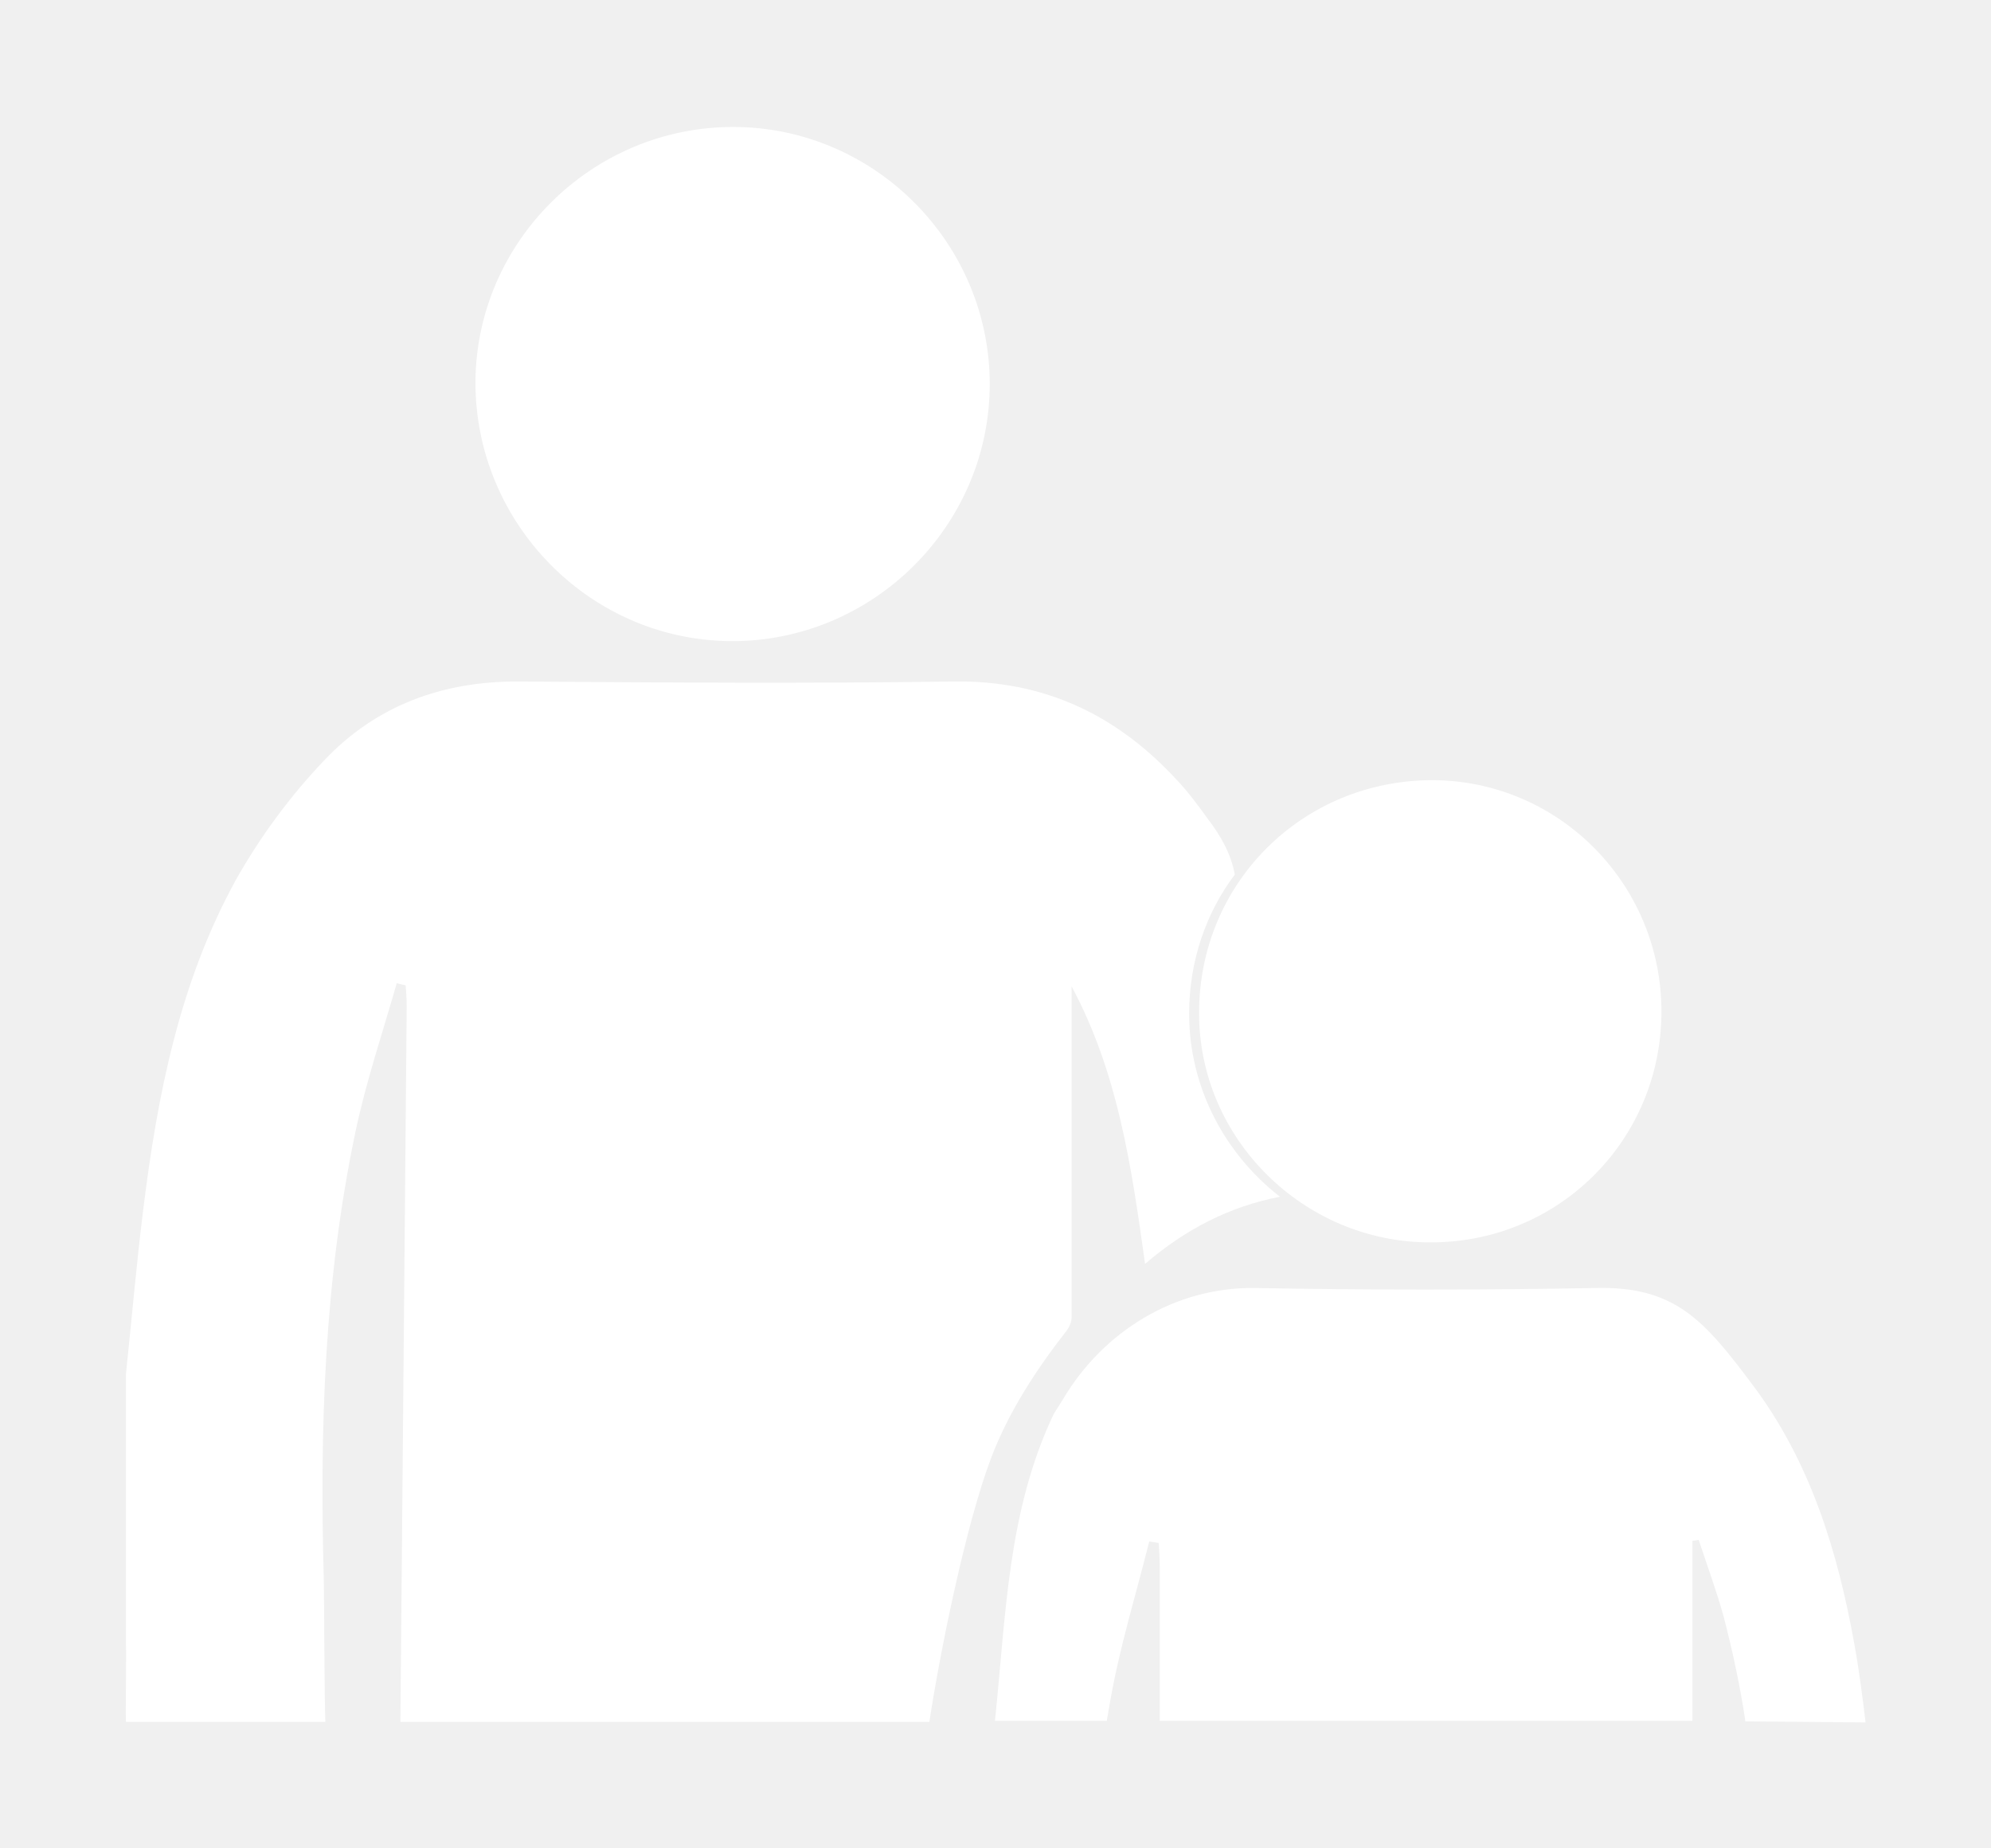
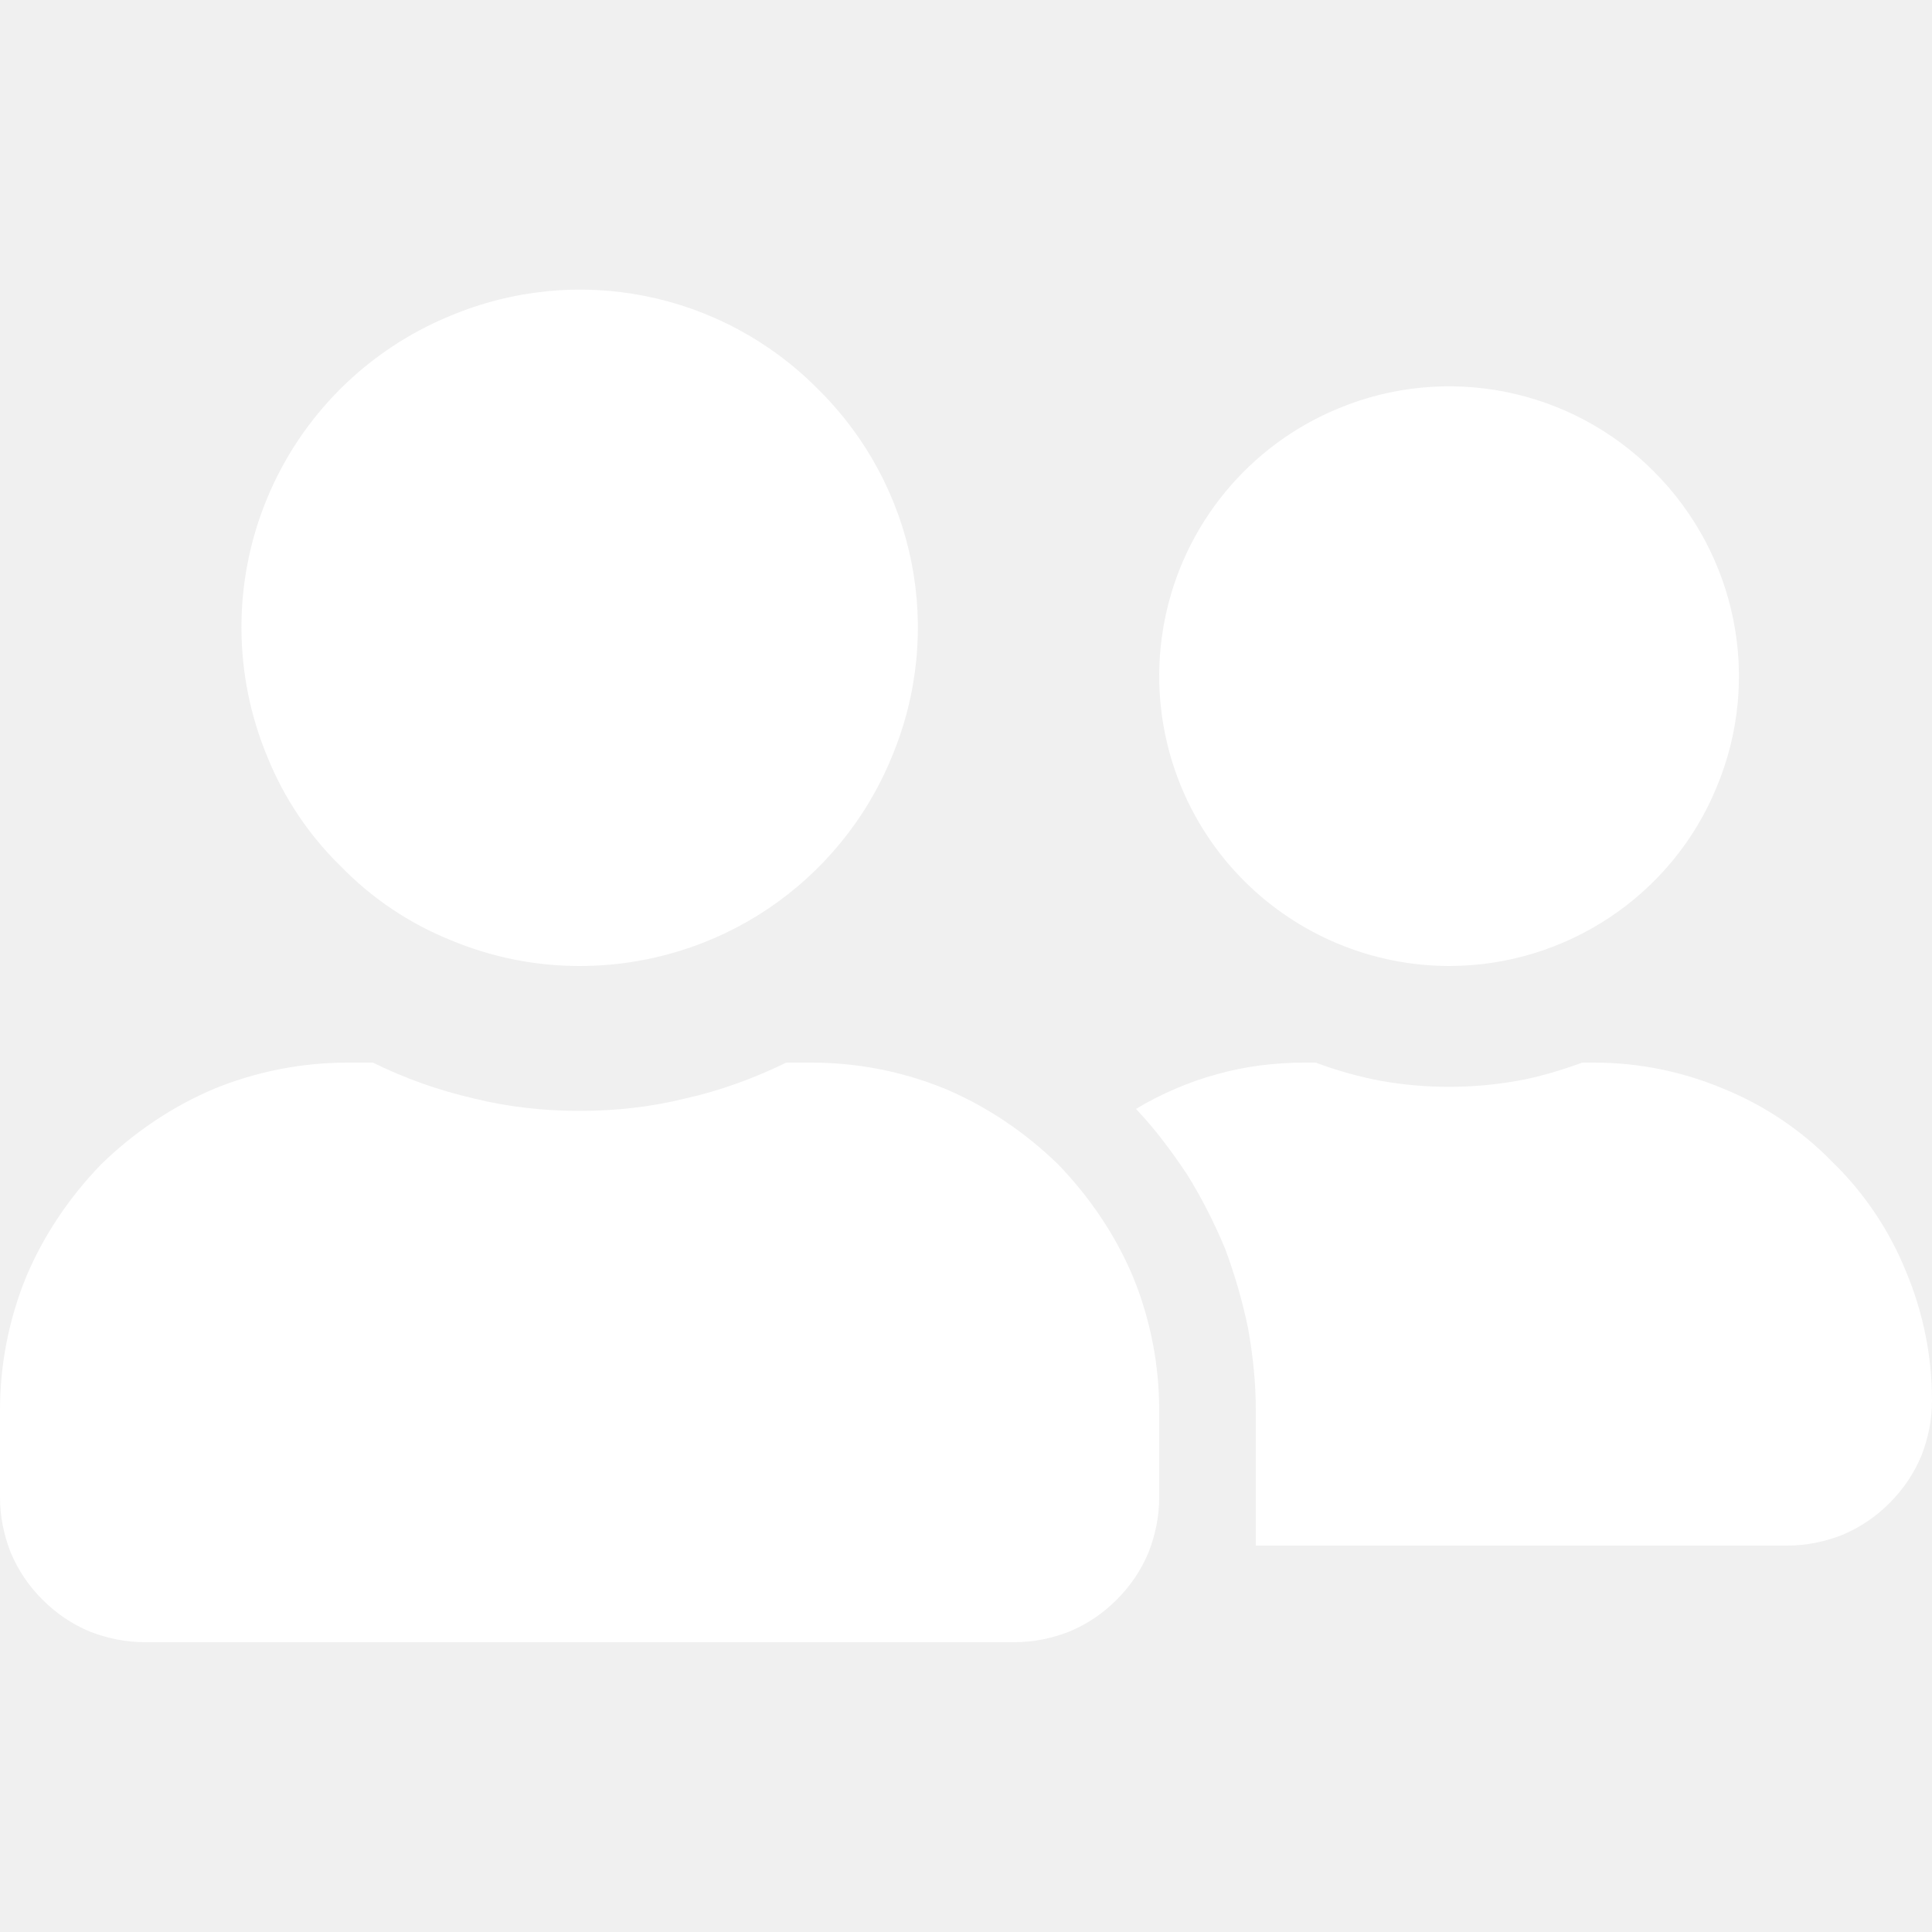
- <svg xmlns="http://www.w3.org/2000/svg" viewBox="0 0 379.4 352.2" fill="#fff">
-   <path d="M226.6 193.2c0-10 3.2-19.2 8.7-26.5-.7-3.9-2.6-7.3-5.2-10.7-1.8-2.5-3.8-5.2-6-7.5-11.3-12.2-25.1-18.9-42.5-18.6-27.5.4-55.2.2-82.7 0-14.6-.1-27.2 4.6-37 14.9-6.6 6.9-12.4 14.8-17 23-10.7 19.5-14.9 40.9-17.6 62.7-1.3 10.4-2.2 21-3.3 31.4v51.7c.1 1.1-.1 13.5 0 14.6h38c-.2-5.3-.2-21.9-.3-27.2-.8-28.5.1-57 6-85.1 2-9.6 5.2-19 7.9-28.5.7.2 1.2.3 1.7.4.1 1.4.2 2.6.2 4l-1.2 136.4h100.8c2-13.2 6.9-37.5 11.8-50.4 3.3-8.7 8.6-16.8 14.3-24.1.6-.8 1-1.7 1-2.7v-63c8.8 16.4 11.4 34.2 14 52.9 7.7-6.6 16-10.9 25.7-12.8-10.4-8.1-17.3-20.7-17.3-34.9zm-87.4-71c27 .2 49.4-21.9 49.4-49 0-26.9-22-49-48.9-49s-49 21.9-49.1 48.7c0 26.9 21.8 49.1 48.6 49.3z" />
-   <path d="M200.8 269.5c-8.8 18.5-9.1 38.3-11.2 58.5h21.3l.7-4c1.8-10.2 4.9-20.2 7.4-30.2l1.8.3c.1 1.5.2 3.1.2 4.6V328h101.5v-34.3c.4-.1.8-.1 1.2-.2 1.6 4.9 3.4 9.7 4.8 14.8 1.7 6.6 3.1 13.1 4.1 19.8l22.9.2c-.6-4.9-1.2-9.8-2.1-14.7-3.2-18-8.5-35.1-19.4-49.6-9.2-12.3-14.8-18.9-30-18.5-21.6.4-43.2.4-64.8 0h-.4c-14.8-.1-28.5 8.1-36.3 21.3l-1.7 2.7zm71.7-32.7c24.5.1 44.1-19.5 44.1-44 0-24.3-19.5-44-43.6-44.1-24.8 0-44.5 19.6-44.5 44.3-.1 24 19.9 43.8 44 43.8z" />
+ <svg xmlns="http://www.w3.org/2000/svg" viewBox="0 0 20 14" width="20" height="20">
+   <style />
+   <path id="Layer" d="M6 7c1.42 0 2.69-.85 3.23-2.16.55-1.31.25-2.81-.76-3.81-1-1.01-2.5-1.31-3.81-.76a3.485 3.485 0 00-1.89 4.57c.17.42.43.81.76 1.13.32.33.71.59 1.13.76.43.18.88.27 1.34.27zm2.4 1h-.26c-.33.16-.68.29-1.04.37-.36.09-.73.13-1.1.13-.37 0-.74-.04-1.1-.13A4.77 4.77 0 013.86 8H3.6c-.47 0-.94.09-1.38.27-.43.18-.83.45-1.17.78-.33.34-.6.74-.78 1.17-.18.44-.27.91-.27 1.38v.9c0 .2.04.39.11.57.08.19.19.35.33.49s.3.25.49.33c.18.07.37.11.57.11h9c.2 0 .39-.04.57-.11.19-.08.35-.19.49-.33s.25-.3.33-.49c.07-.18.11-.37.11-.57v-.9c0-.47-.09-.94-.27-1.38-.18-.43-.45-.83-.78-1.17-.34-.33-.74-.6-1.17-.78C9.34 8.09 8.87 8 8.4 8zM15 7c1.21 0 2.31-.73 2.77-1.85.47-1.12.21-2.41-.65-3.27a2.988 2.988 0 00-3.27-.65 2.997 2.997 0 00-.97 4.89A3.008 3.008 0 0015 7zm1.5 1h-.12c-.22.08-.45.15-.68.19a4.05 4.05 0 01-1.4 0 4.04 4.04 0 01-.68-.19h-.12c-.15 0-.3.01-.46.03-.15.02-.3.05-.44.09-.15.04-.29.09-.43.15s-.28.13-.41.21c.2.21.37.44.53.68.15.24.28.5.39.76.1.27.18.54.24.83.05.28.08.56.08.85V13h5.5c.2 0 .39-.04.57-.11.19-.08.35-.19.49-.33s.25-.3.33-.49c.07-.18.11-.37.11-.57 0-.46-.09-.91-.27-1.34-.17-.42-.43-.81-.76-1.13-.32-.33-.71-.59-1.13-.76A3.45 3.45 0 0016.5 8z" fill="#fff" />
</svg>
